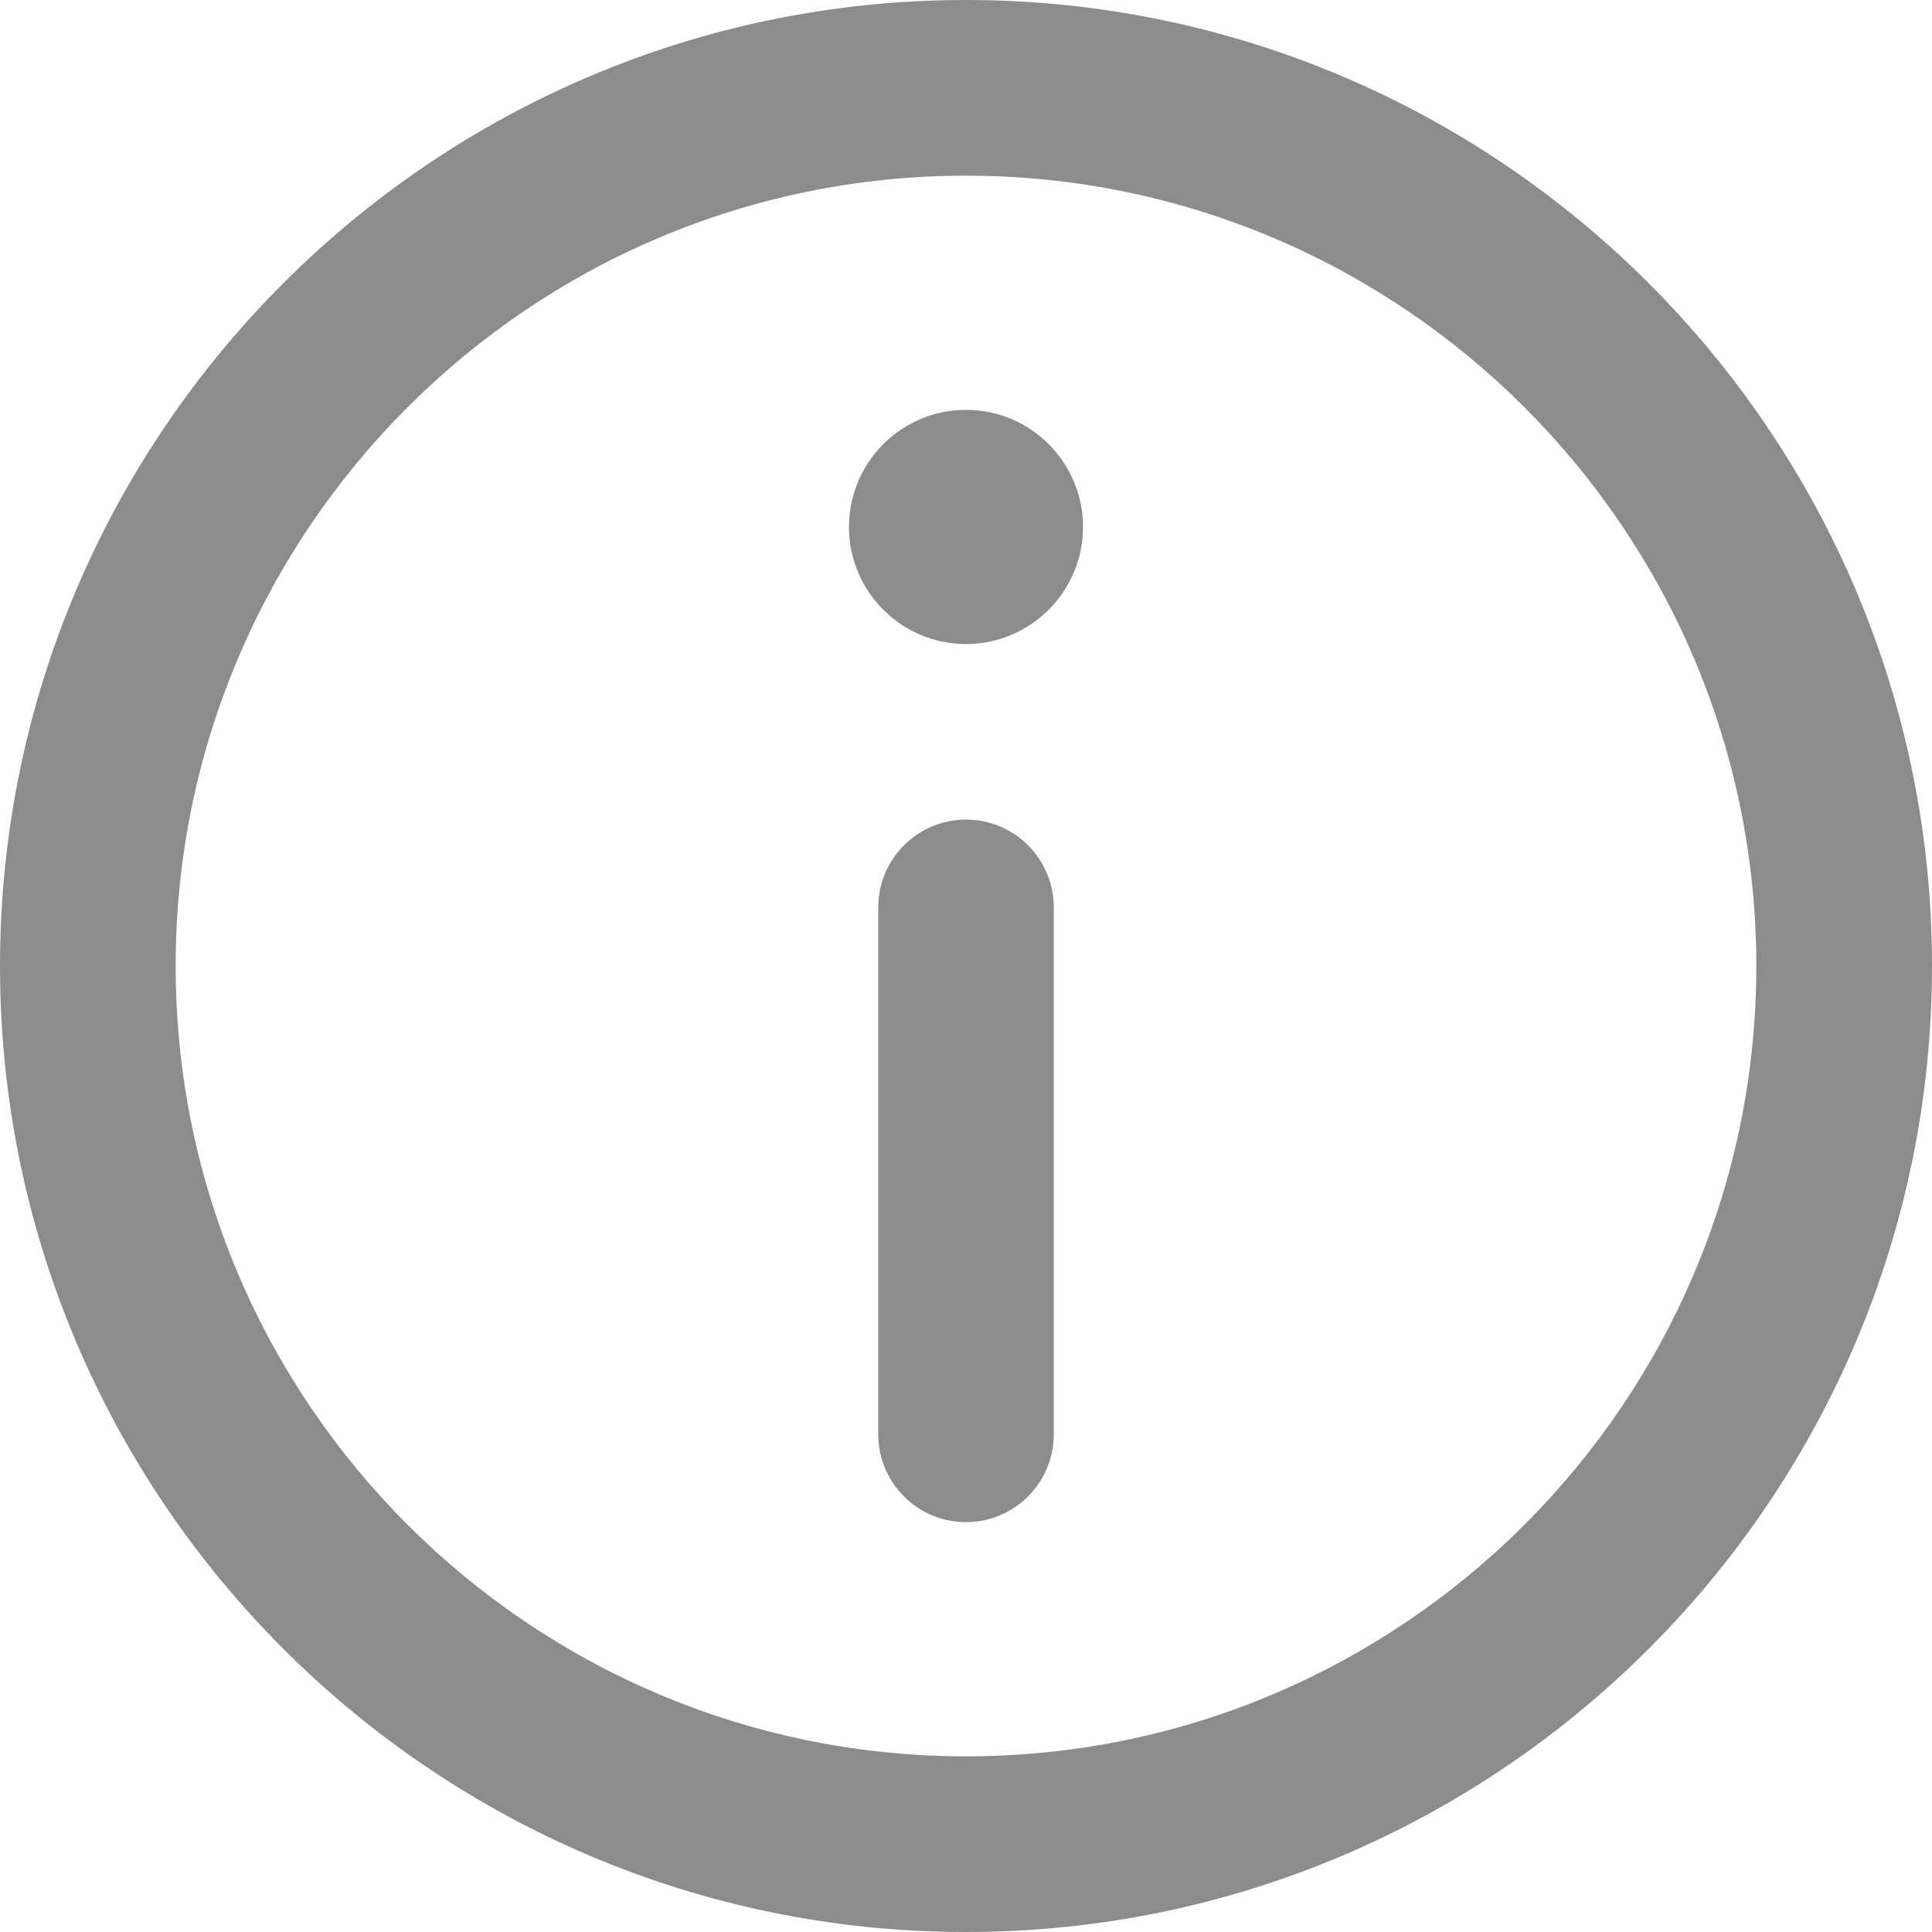
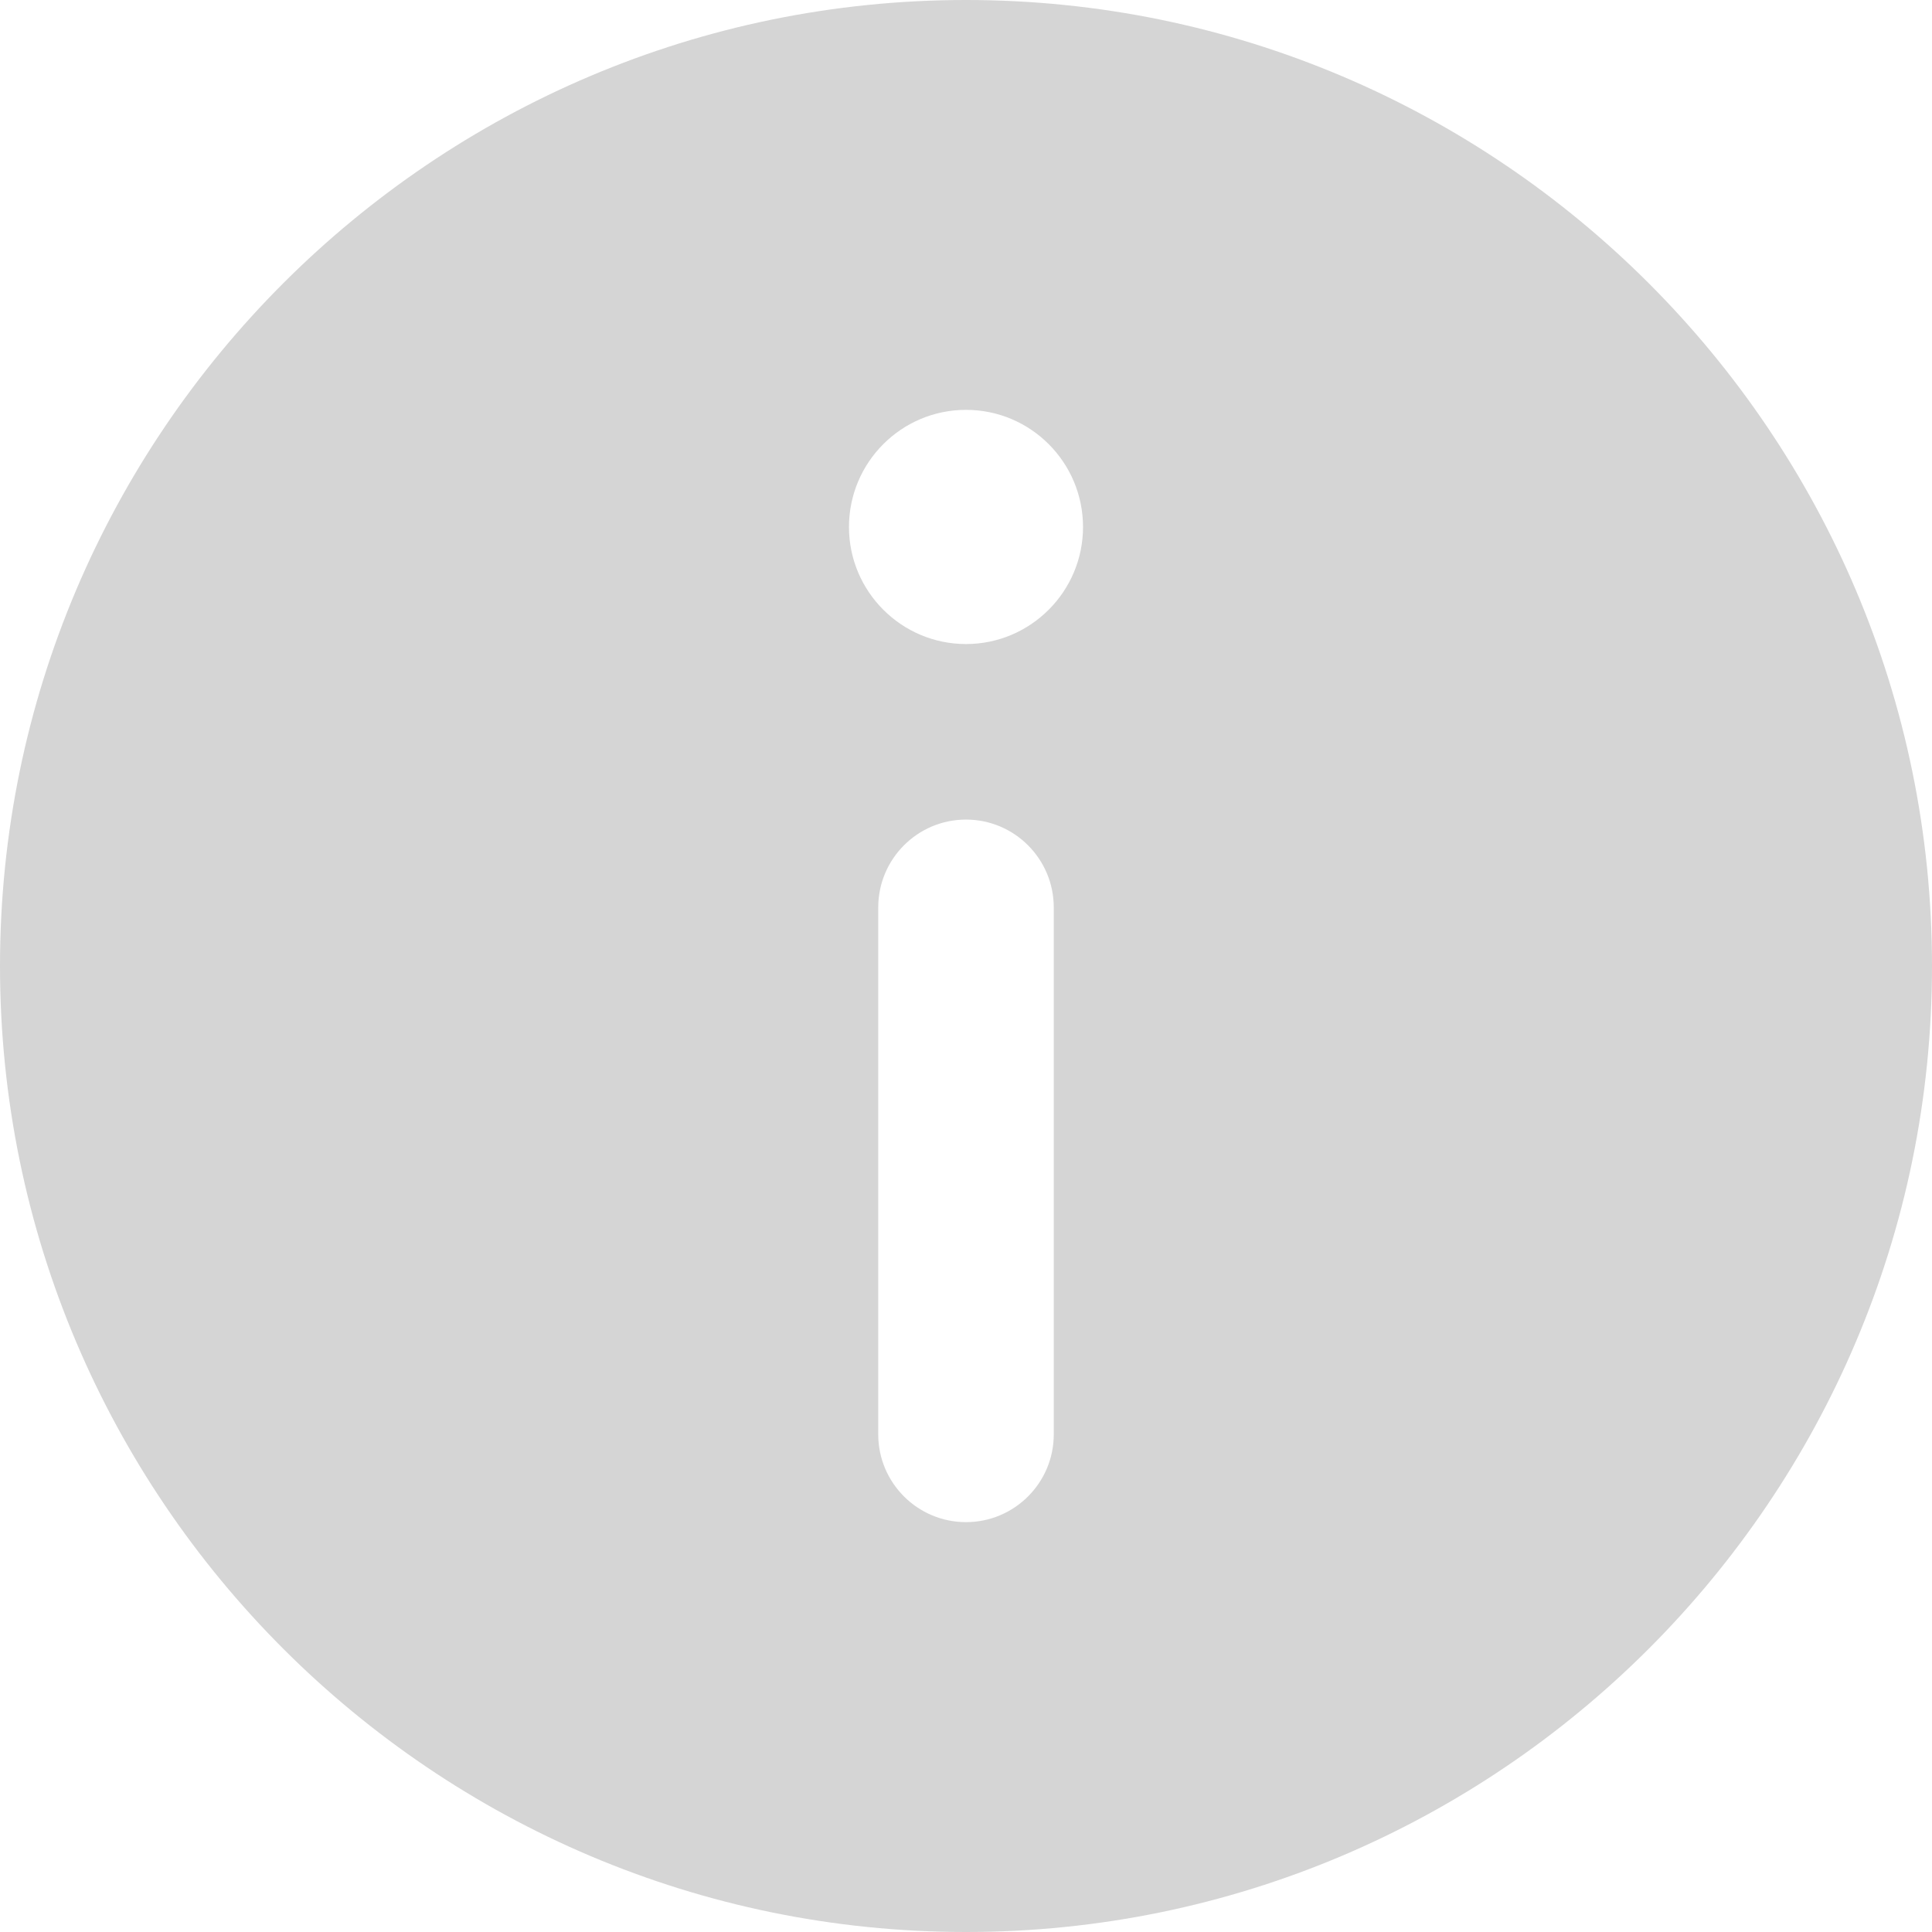
<svg xmlns="http://www.w3.org/2000/svg" width="14" height="14" viewBox="0 0 14 14" fill="none">
-   <path fill-rule="evenodd" clip-rule="evenodd" d="M0 7C0 3.14 3.14 0 7 0C10.86 0 14 3.14 14 7C14 10.86 10.86 14 7 14C3.14 14 0 10.86 0 7ZM1.273 7C1.273 10.158 3.842 12.727 7 12.727C10.158 12.727 12.727 10.158 12.727 7C12.727 3.842 10.158 1.273 7 1.273C3.842 1.273 1.273 3.842 1.273 7ZM7 2.97C6.532 2.97 6.152 3.35 6.152 3.819C6.152 4.286 6.532 4.667 7 4.667C7.468 4.667 7.848 4.286 7.848 3.819C7.848 3.35 7.468 2.97 7 2.97ZM6.364 6.576C6.364 6.224 6.649 5.939 7 5.939C7.351 5.939 7.636 6.224 7.636 6.576V10.394C7.636 10.745 7.351 11.03 7 11.03C6.649 11.03 6.364 10.745 6.364 10.394V6.576Z" fill="#8C8C8C" />
+   <path fill-rule="evenodd" clip-rule="evenodd" d="M7 0C10.86 0 14 3.14 14 7C14 10.86 10.86 14 7 14C3.14 14 0 10.86 0 7C0 3.14 3.14 0 7 0ZM7 5.939C6.649 5.939 6.364 6.224 6.364 6.576V10.394C6.364 10.745 6.649 11.03 7 11.03C7.351 11.03 7.636 10.745 7.636 10.394V6.576C7.636 6.224 7.351 5.939 7 5.939ZM6.152 3.819C6.152 3.35 6.532 2.97 7 2.97C7.468 2.97 7.848 3.35 7.848 3.819C7.848 4.286 7.468 4.667 7 4.667C6.532 4.667 6.152 4.286 6.152 3.819Z" fill="#D5D5D5" />
</svg>
